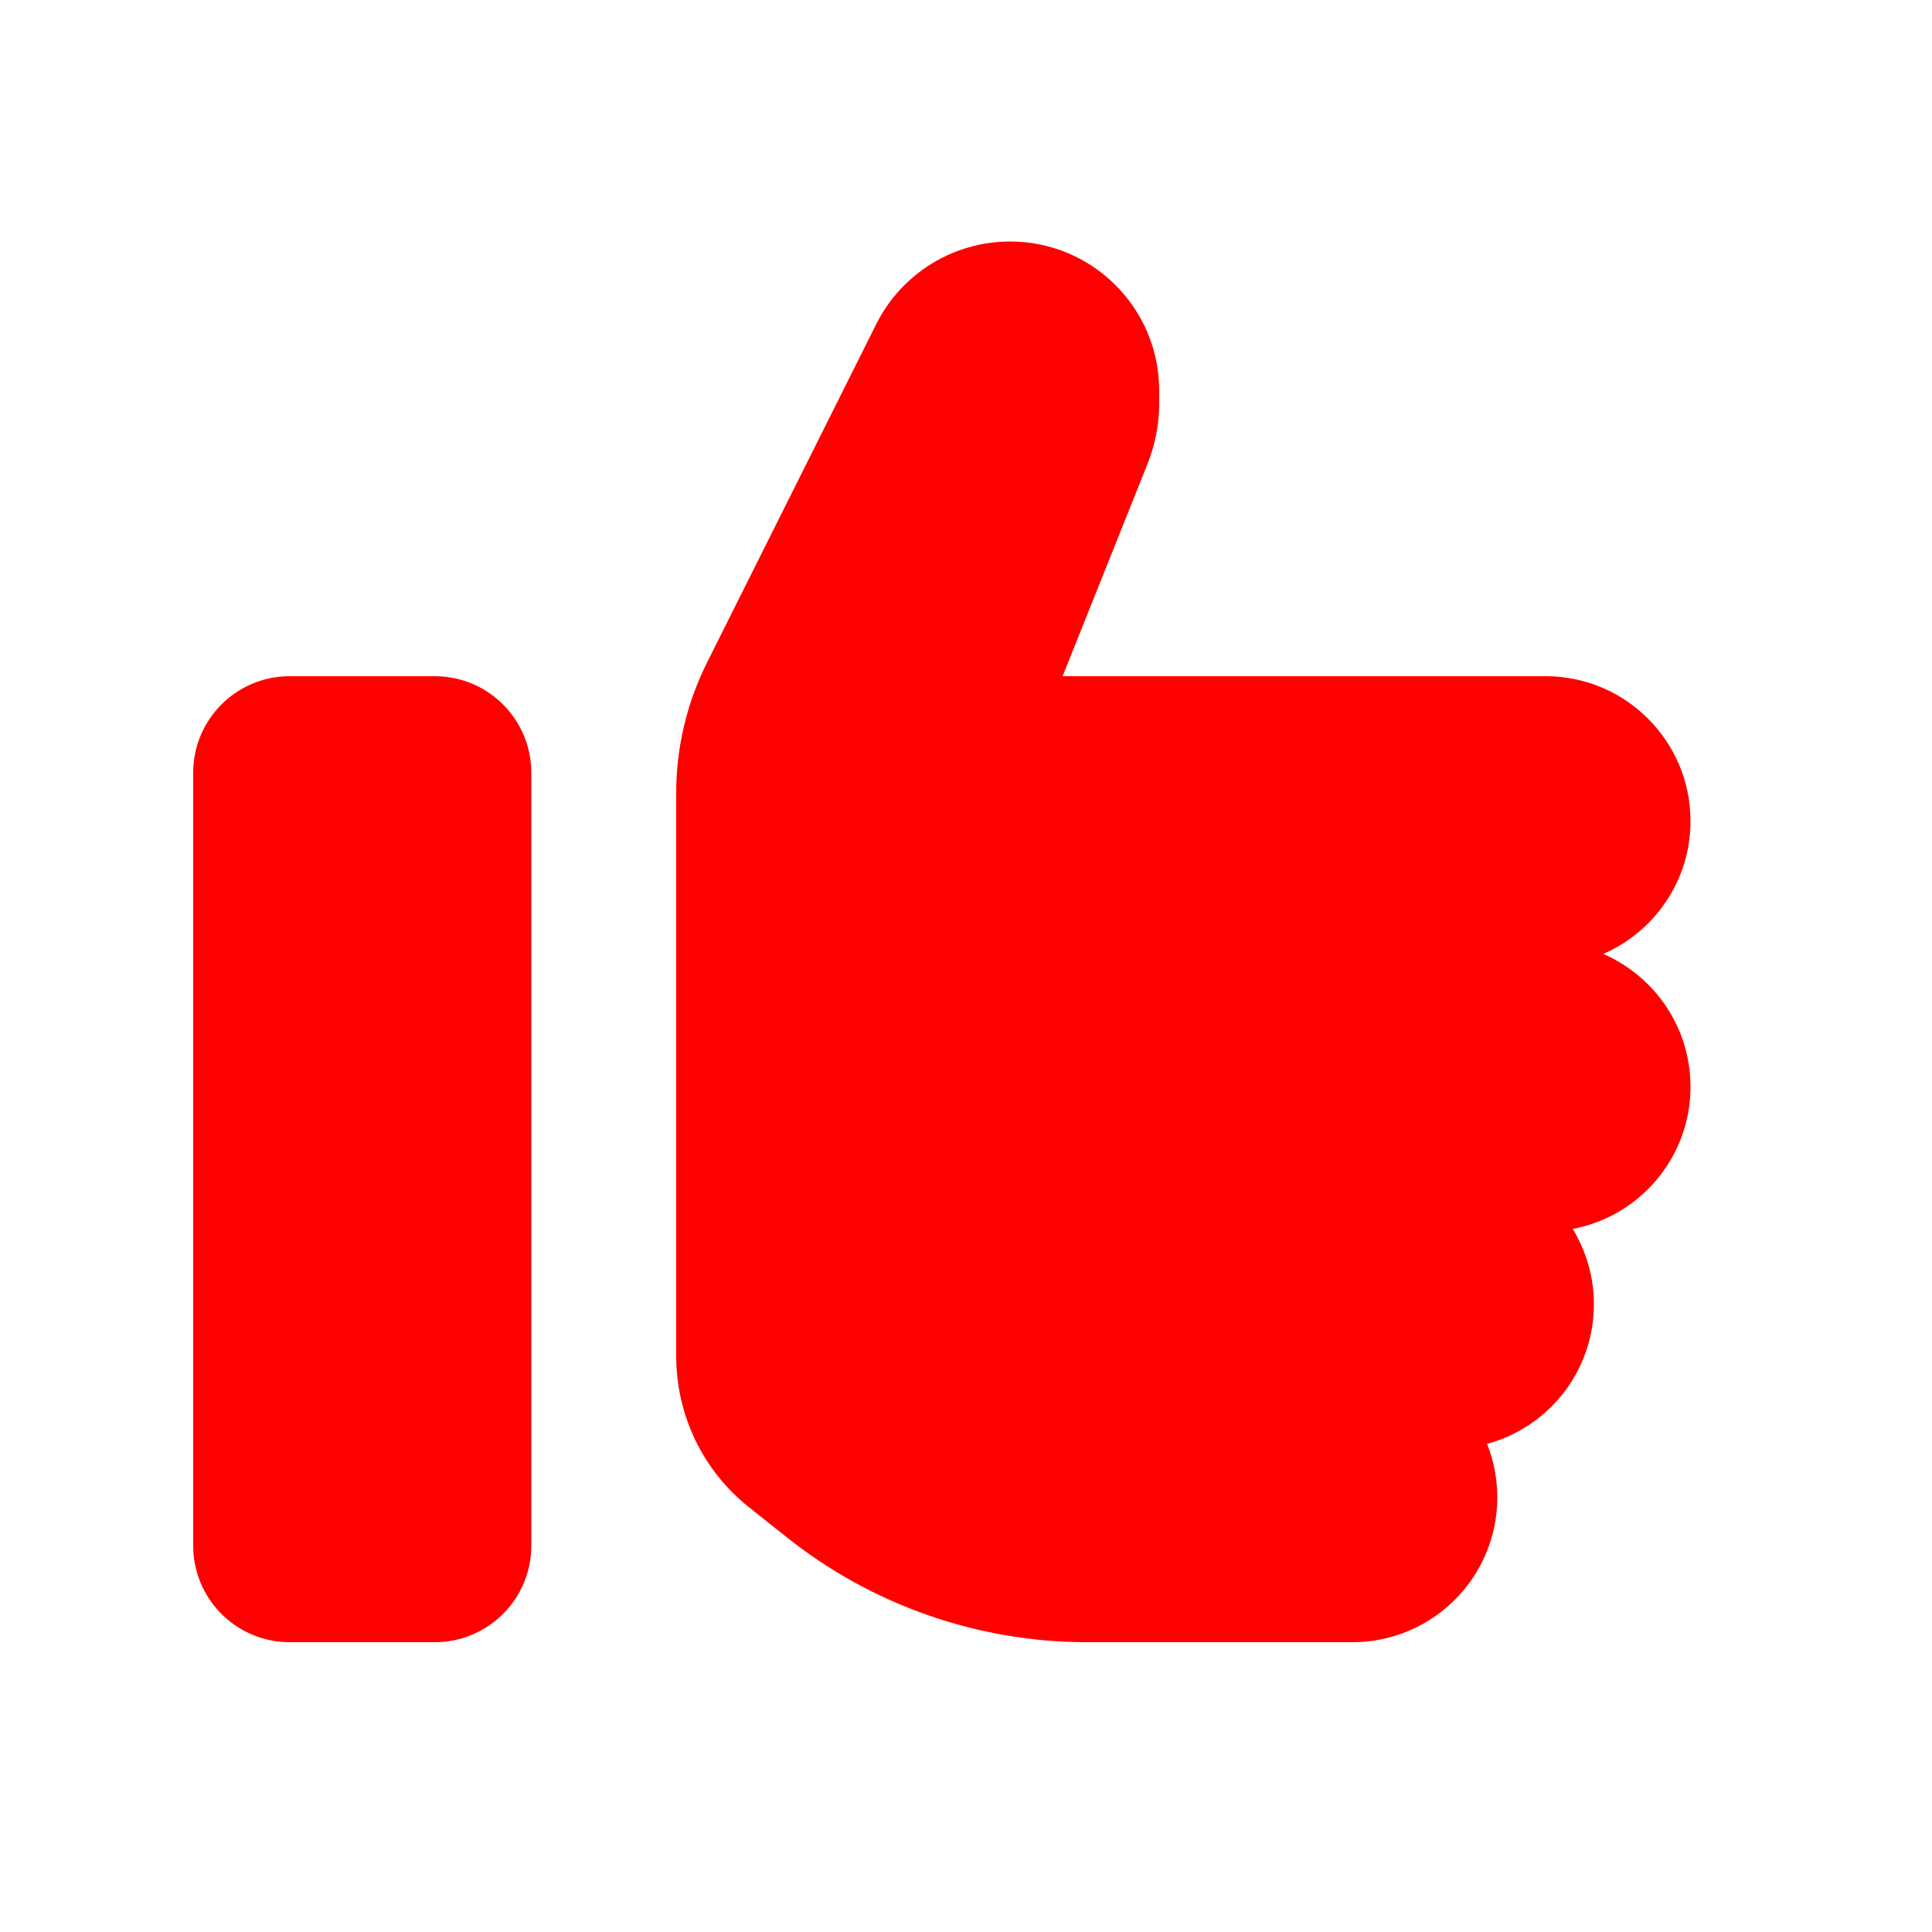
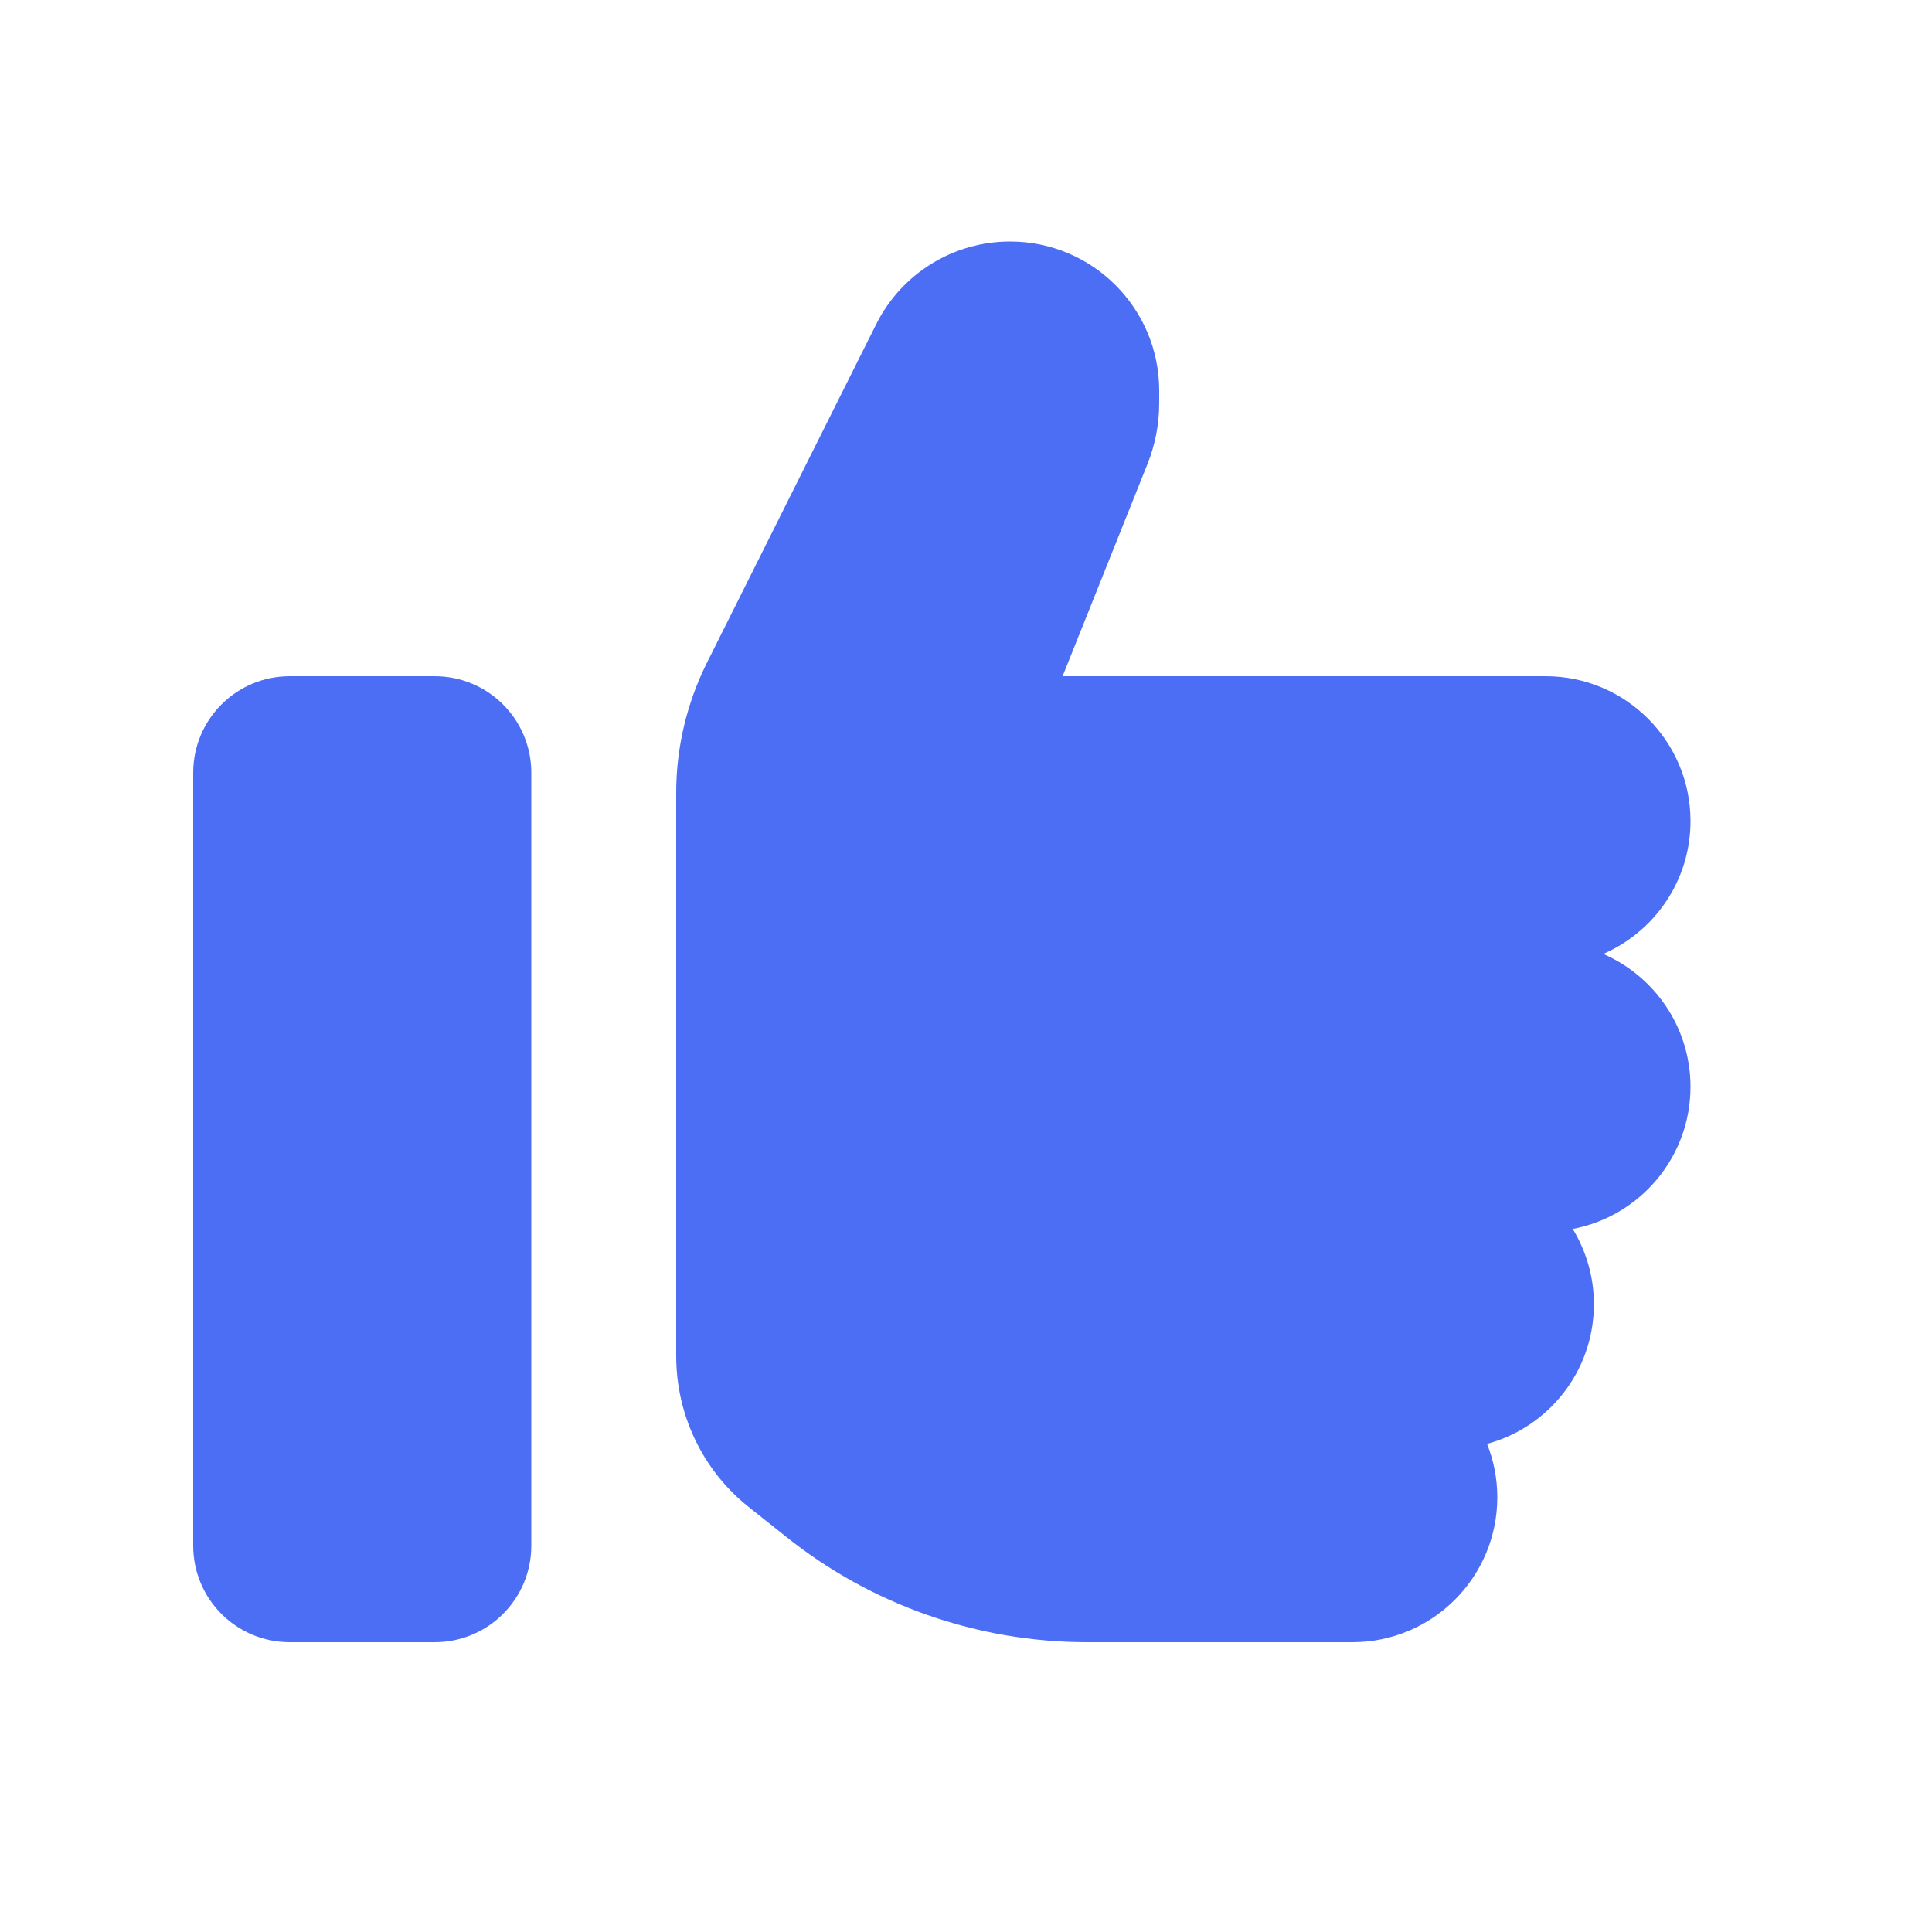
<svg xmlns="http://www.w3.org/2000/svg" viewBox="0 0 640 640">
-   <path d="M144 224C161.7 224 176 238.3 176 256L176 512C176 529.7 161.7 544 144 544L96 544C78.3 544 64 529.7 64 512L64 256C64 238.3 78.3 224 96 224L144 224zM334.6 80C361.9 80 384 102.1 384 129.4L384 133.6C384 140.4 382.7 147.2 380.2 153.5L352 224L512 224C538.5 224 560 245.5 560 272C560 291.7 548.1 308.6 531.1 316C548.1 323.4 560 340.3 560 360C560 383.4 543.2 402.9 521 407.1C525.4 414.4 528 422.9 528 432C528 454.2 513 472.8 492.6 478.3C494.8 483.8 496 489.8 496 496C496 522.5 474.5 544 448 544L360.1 544C323.8 544 288.5 531.6 260.2 508.9L248 499.2C232.8 487.1 224 468.7 224 449.2L224 262.6C224 247.7 227.5 233 234.1 219.7L290.3 107.3C298.7 90.6 315.8 80 334.6 80z" fill="red" />
+   <path d="M144 224C161.7 224 176 238.3 176 256L176 512C176 529.7 161.7 544 144 544L96 544C78.3 544 64 529.7 64 512L64 256C64 238.3 78.3 224 96 224L144 224zM334.6 80C361.9 80 384 102.1 384 129.4L384 133.6C384 140.4 382.7 147.2 380.2 153.5L352 224L512 224C538.5 224 560 245.5 560 272C560 291.7 548.1 308.6 531.1 316C548.1 323.4 560 340.3 560 360C560 383.4 543.2 402.9 521 407.1C525.4 414.4 528 422.9 528 432C528 454.2 513 472.8 492.6 478.3C494.8 483.8 496 489.8 496 496C496 522.5 474.5 544 448 544L360.1 544C323.8 544 288.5 531.6 260.2 508.9L248 499.2C232.8 487.1 224 468.7 224 449.2L224 262.6C224 247.7 227.5 233 234.1 219.7L290.3 107.3C298.7 90.6 315.8 80 334.6 80z" fill="#4c6ef5" />
</svg>
